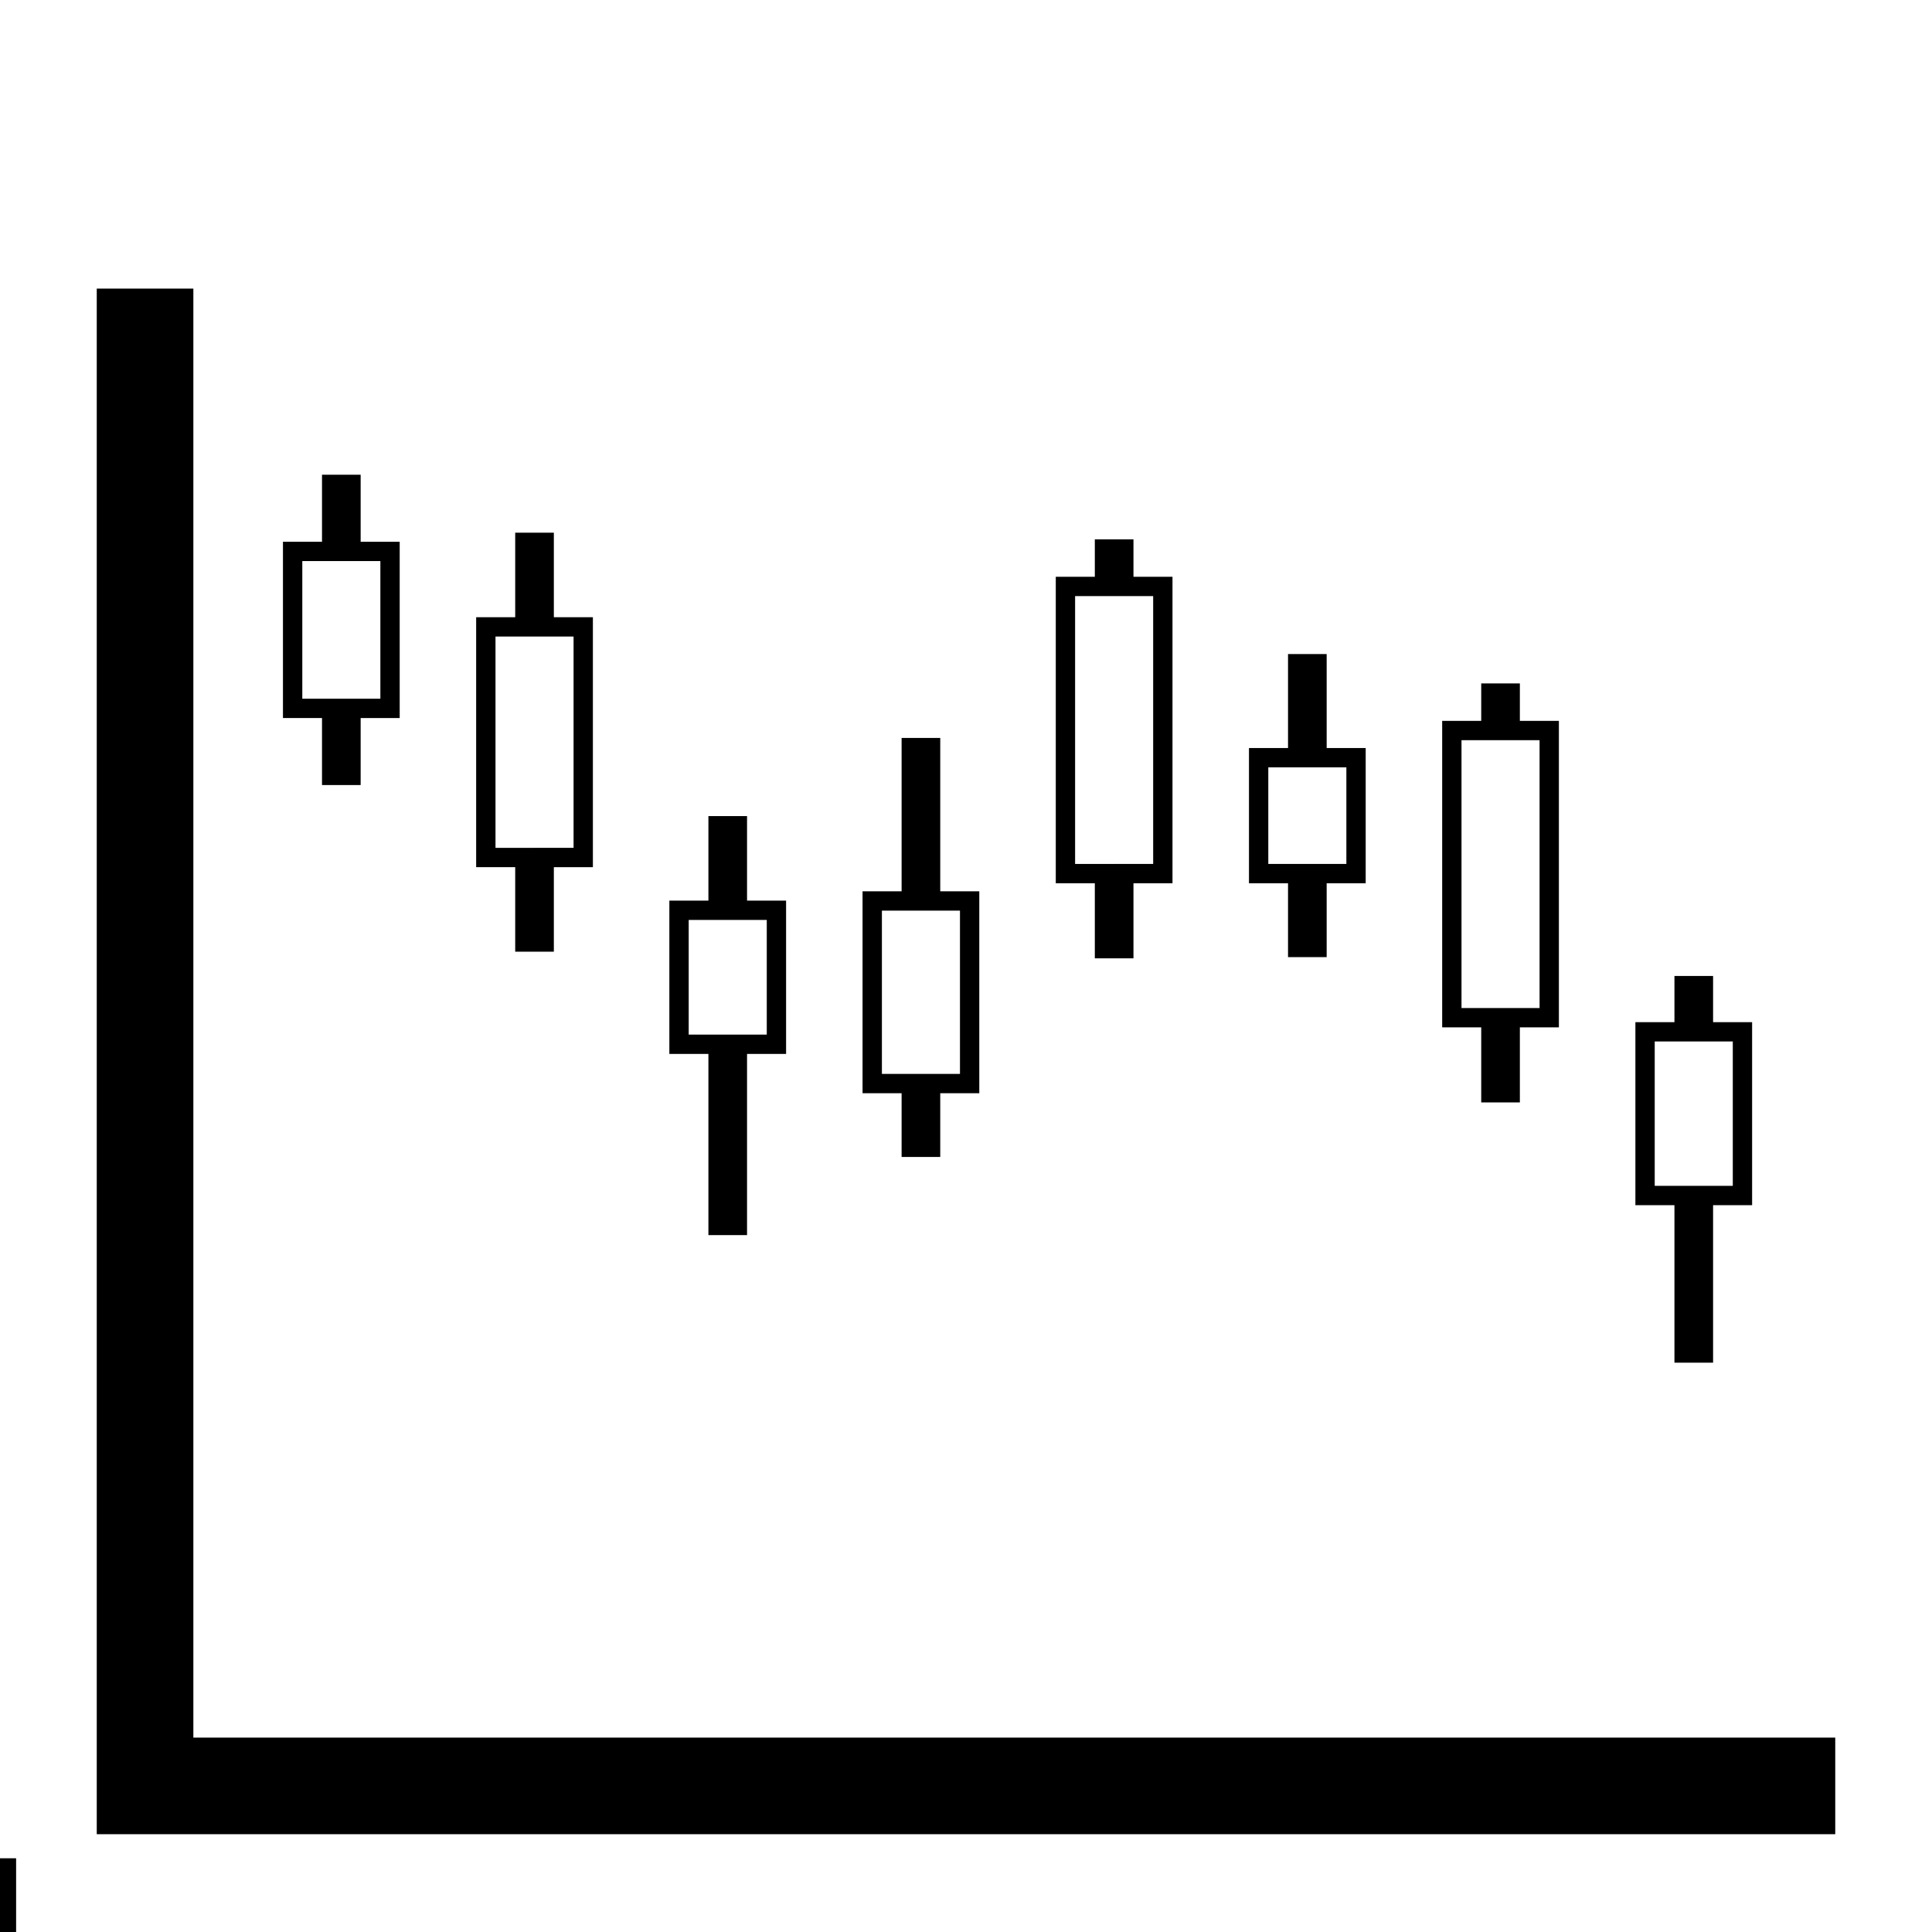
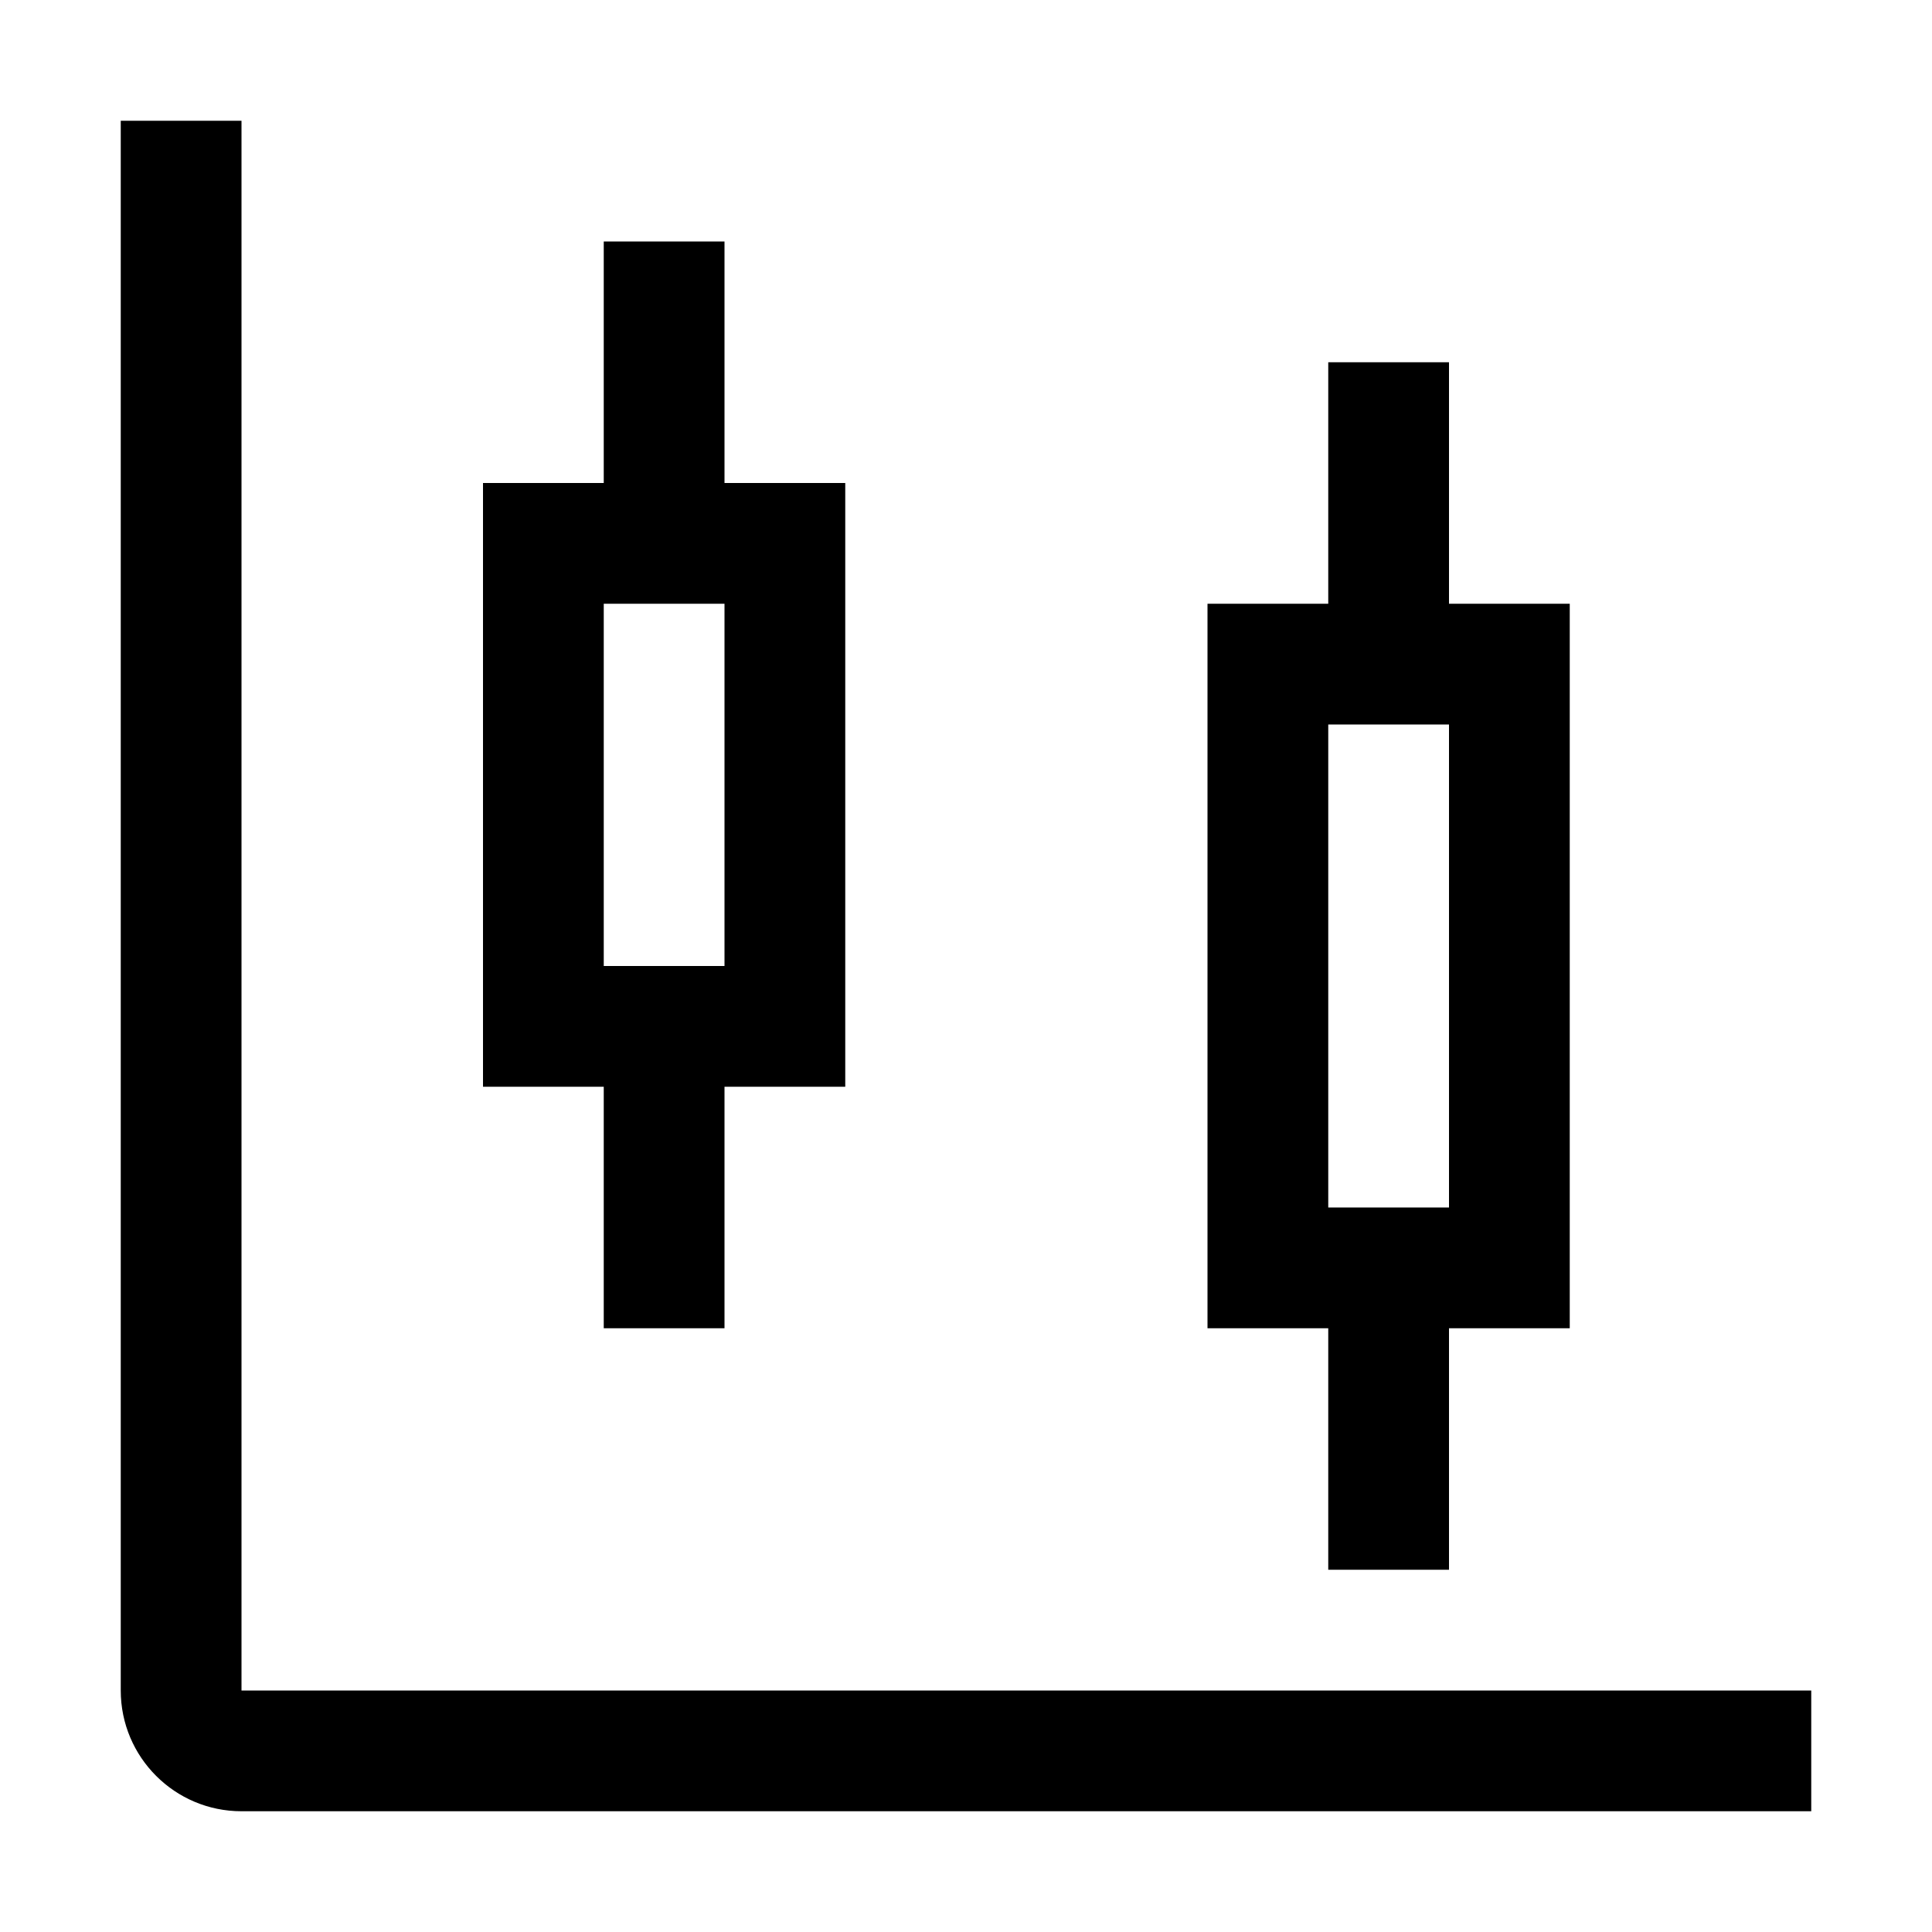
- <svg xmlns="http://www.w3.org/2000/svg" enable-background="new 4.124 -14.938 100 100" height="100px" version="1.1" viewBox="4.124 -14.938 100 100" width="100px" xml:space="preserve">
-   <defs />
-   <polygon points="14.132,75 14.132,0 9.132,0 9.132,80 9.147,80 14.132,80 99.116,80 99.116,75 " />
-   <rect height="64.966" width="4.958" y="81.246" />
-   <path d="M22.791,25.696h-2v-3.469h-2.021v-9.125h2.021V9.634h2v3.469h2.021v9.125h-2.021V25.696z M21.791,21.228h2.021v-7.125  h-4.041v7.125H21.791z" />
-   <path d="M32.791,34.321h-2v-4.375h-2.021V17.009h2.021v-4.375h2v4.375h2.021v12.938h-2.021V34.321z M31.791,28.946h2.021V18.009  h-4.041v10.938H31.791z" />
-   <path d="M42.791,48.991h-2v-9.378h-2.021v-7.935h2.021v-4.375h2v4.375h2.021v7.935h-2.021V48.991z M41.791,38.613h2.021v-5.935  h-4.041v5.935H41.791z" />
-   <path d="M52.791,44.946h-2v-3.299h-2.021V31.196h2.021v-7.938h2v7.938h2.021v10.451h-2.021V44.946z M51.791,40.647h2.021v-8.451  h-4.041v8.451H51.791z" />
-   <path d="M62.792,34.665h-2v-3.886h-2.021V14.916h2.021v-1.938h2v1.938h2.02v15.864h-2.02V34.665z M61.792,29.779h2.02V15.916h-4.041  v13.864H61.792z" />
-   <path d="M72.792,34.603h-2v-3.823h-2.021v-7h2.021v-4.864h2v4.864h2.02v7h-2.02V34.603z M71.792,29.779h2.02v-5h-4.041v5H71.792z" />
-   <path d="M82.792,42.123h-2v-3.885h-2.021V22.374h2.021v-1.938h2v1.938h2.02v15.864h-2.02V42.123z M81.792,37.238h2.02V23.374h-4.041  v13.864H81.792z" />
-   <path d="M92.793,55.594h-2v-8.152h-2.021v-9.473h2.021v-2.391h2v2.391h2.02v9.473h-2.02V55.594z M91.793,46.441h2.02v-7.473h-4.041  v7.473H91.793z" />
+ <svg xmlns="http://www.w3.org/2000/svg" height="32" id="icon" viewBox="0 0 32 32" width="32">
+   <defs>
+     <style>
+       .cls-1 {
+         fill: none;
+       }
+     </style>
+   </defs>
+   <path d="M26,10H24V6H22v4H20V22h2v4h2V22h2ZM24,20H22V12h2Z" />
+   <path d="M14,8H12V4H10V8H8V18h2v4h2V18h2Zm-2,8H10V10h2Z" />
+   <path d="M30,30H4a2,2,0,0,1-2-2V2H4V28H30Z" />
+   <rect class="cls-1" data-name="&lt;Transparent Rectangle&gt;" height="32" id="_Transparent_Rectangle_" width="32" />
</svg>
